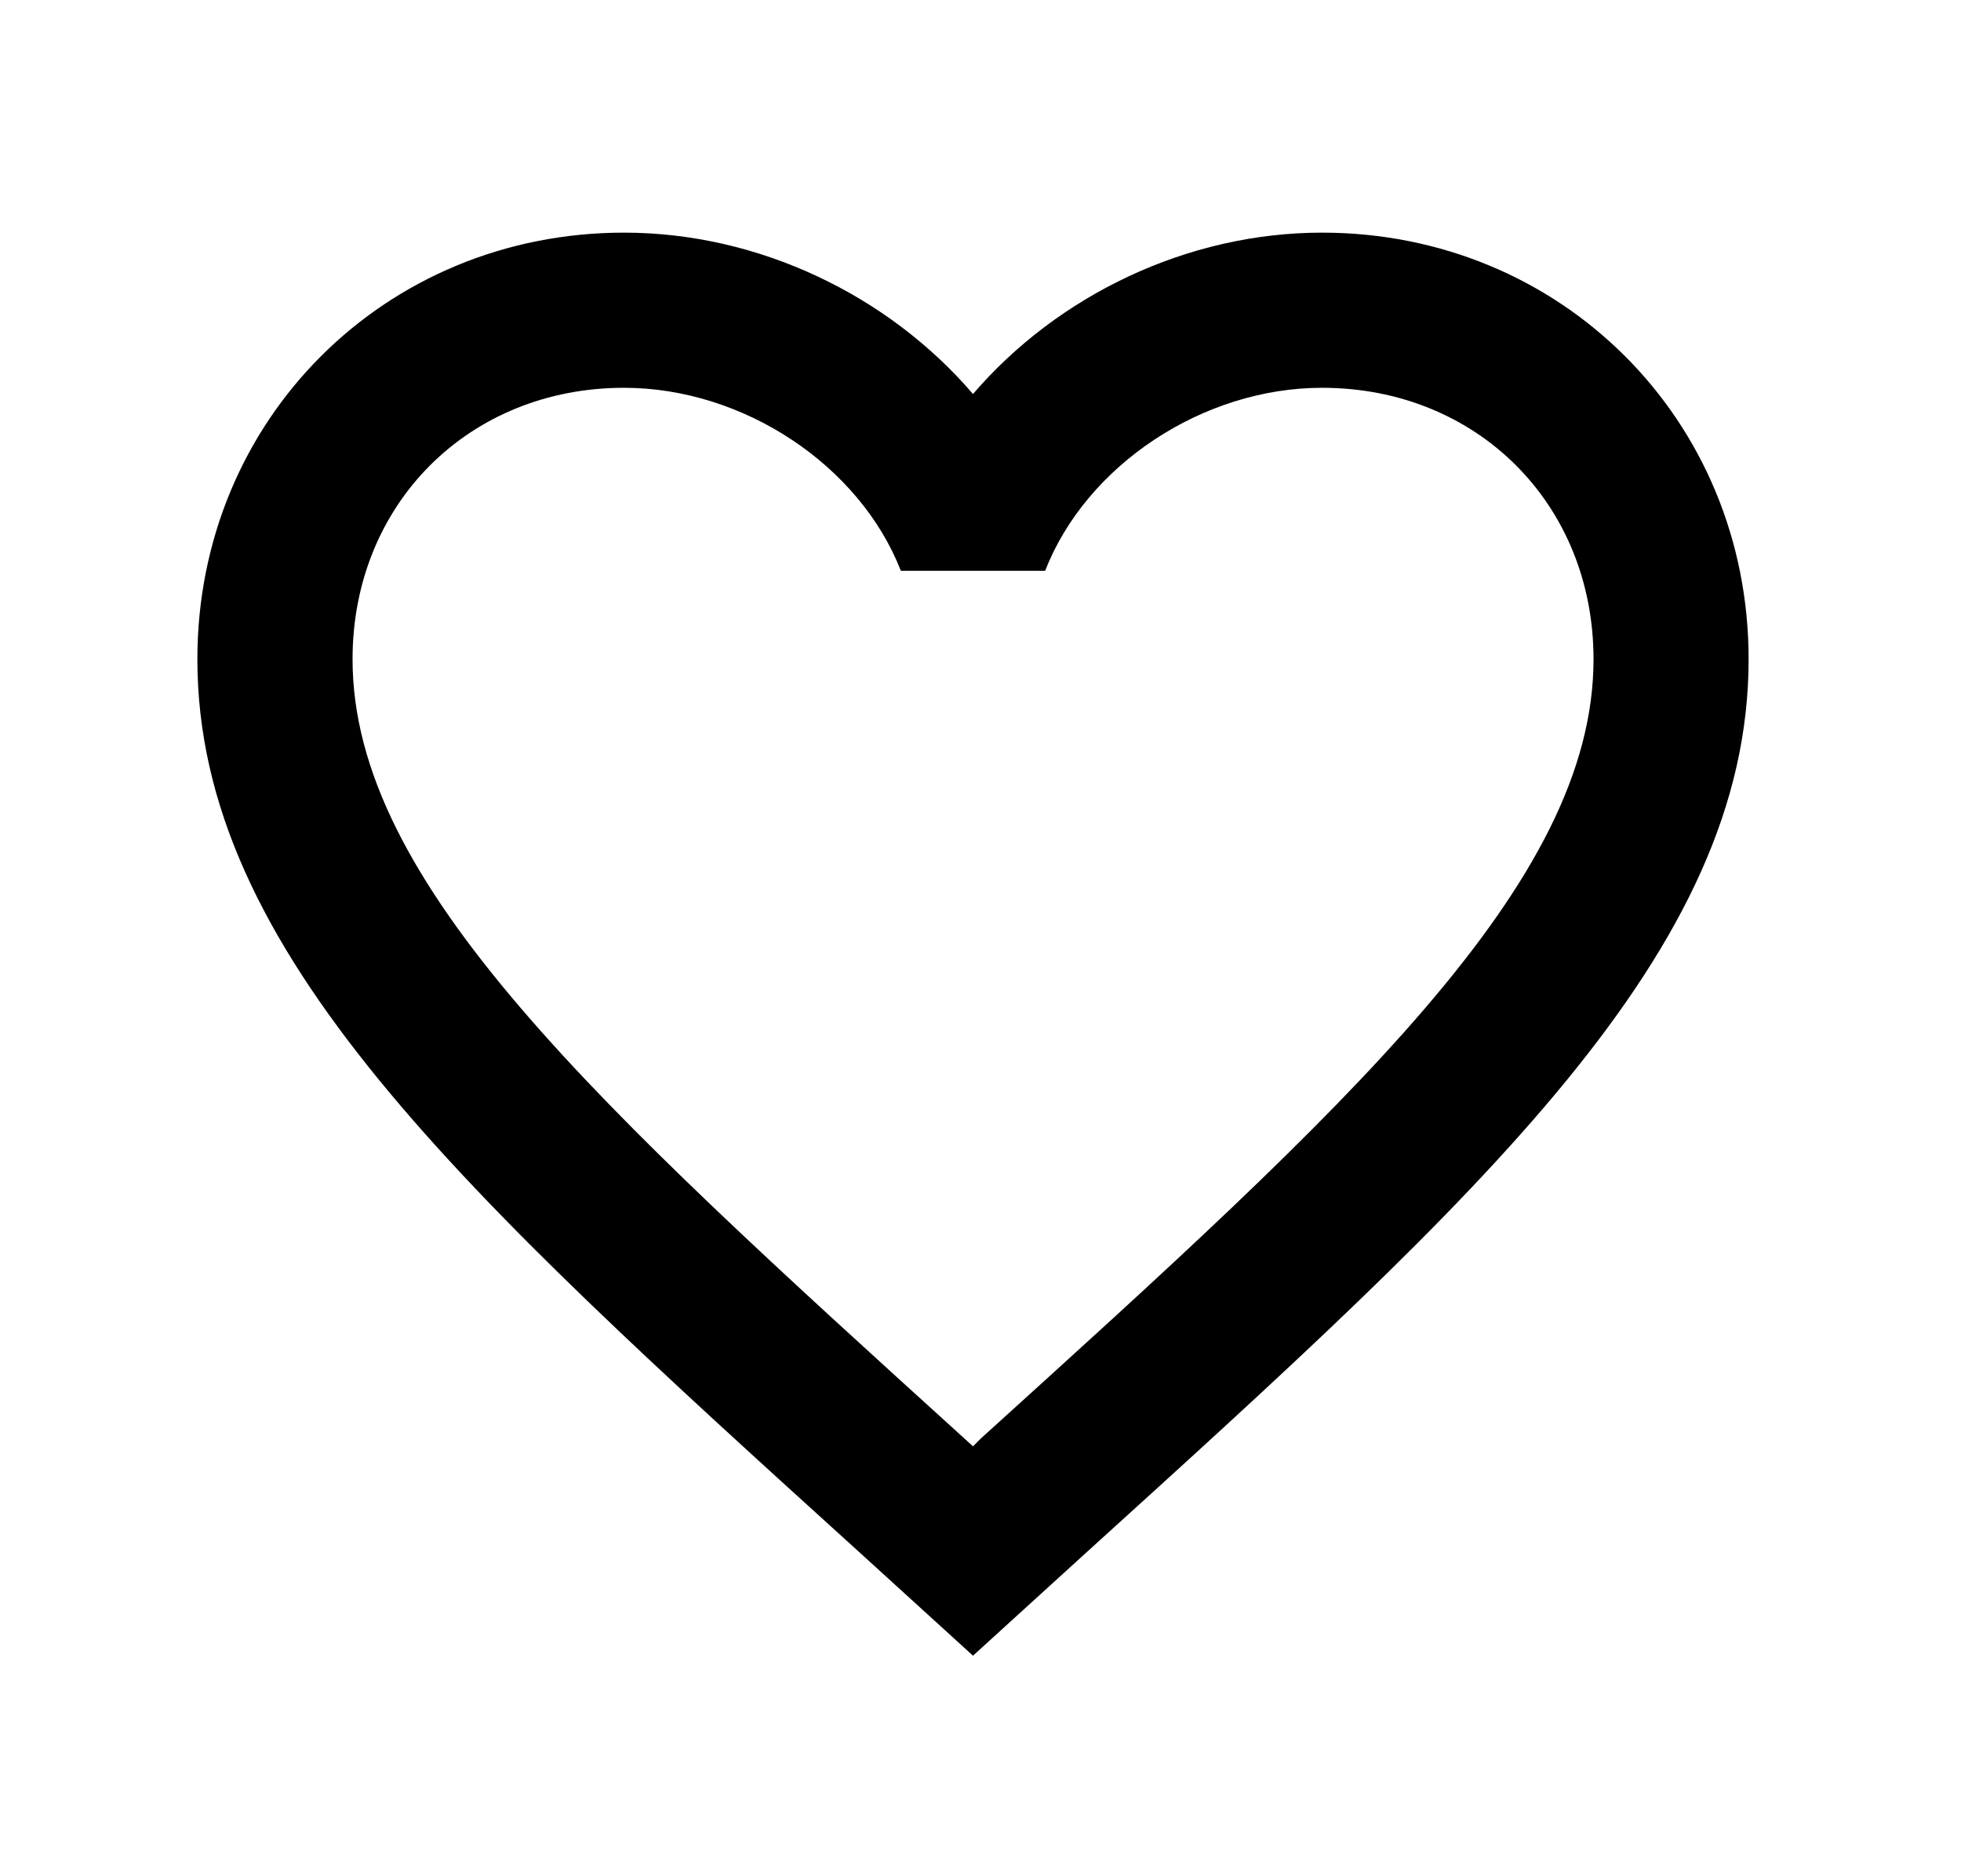
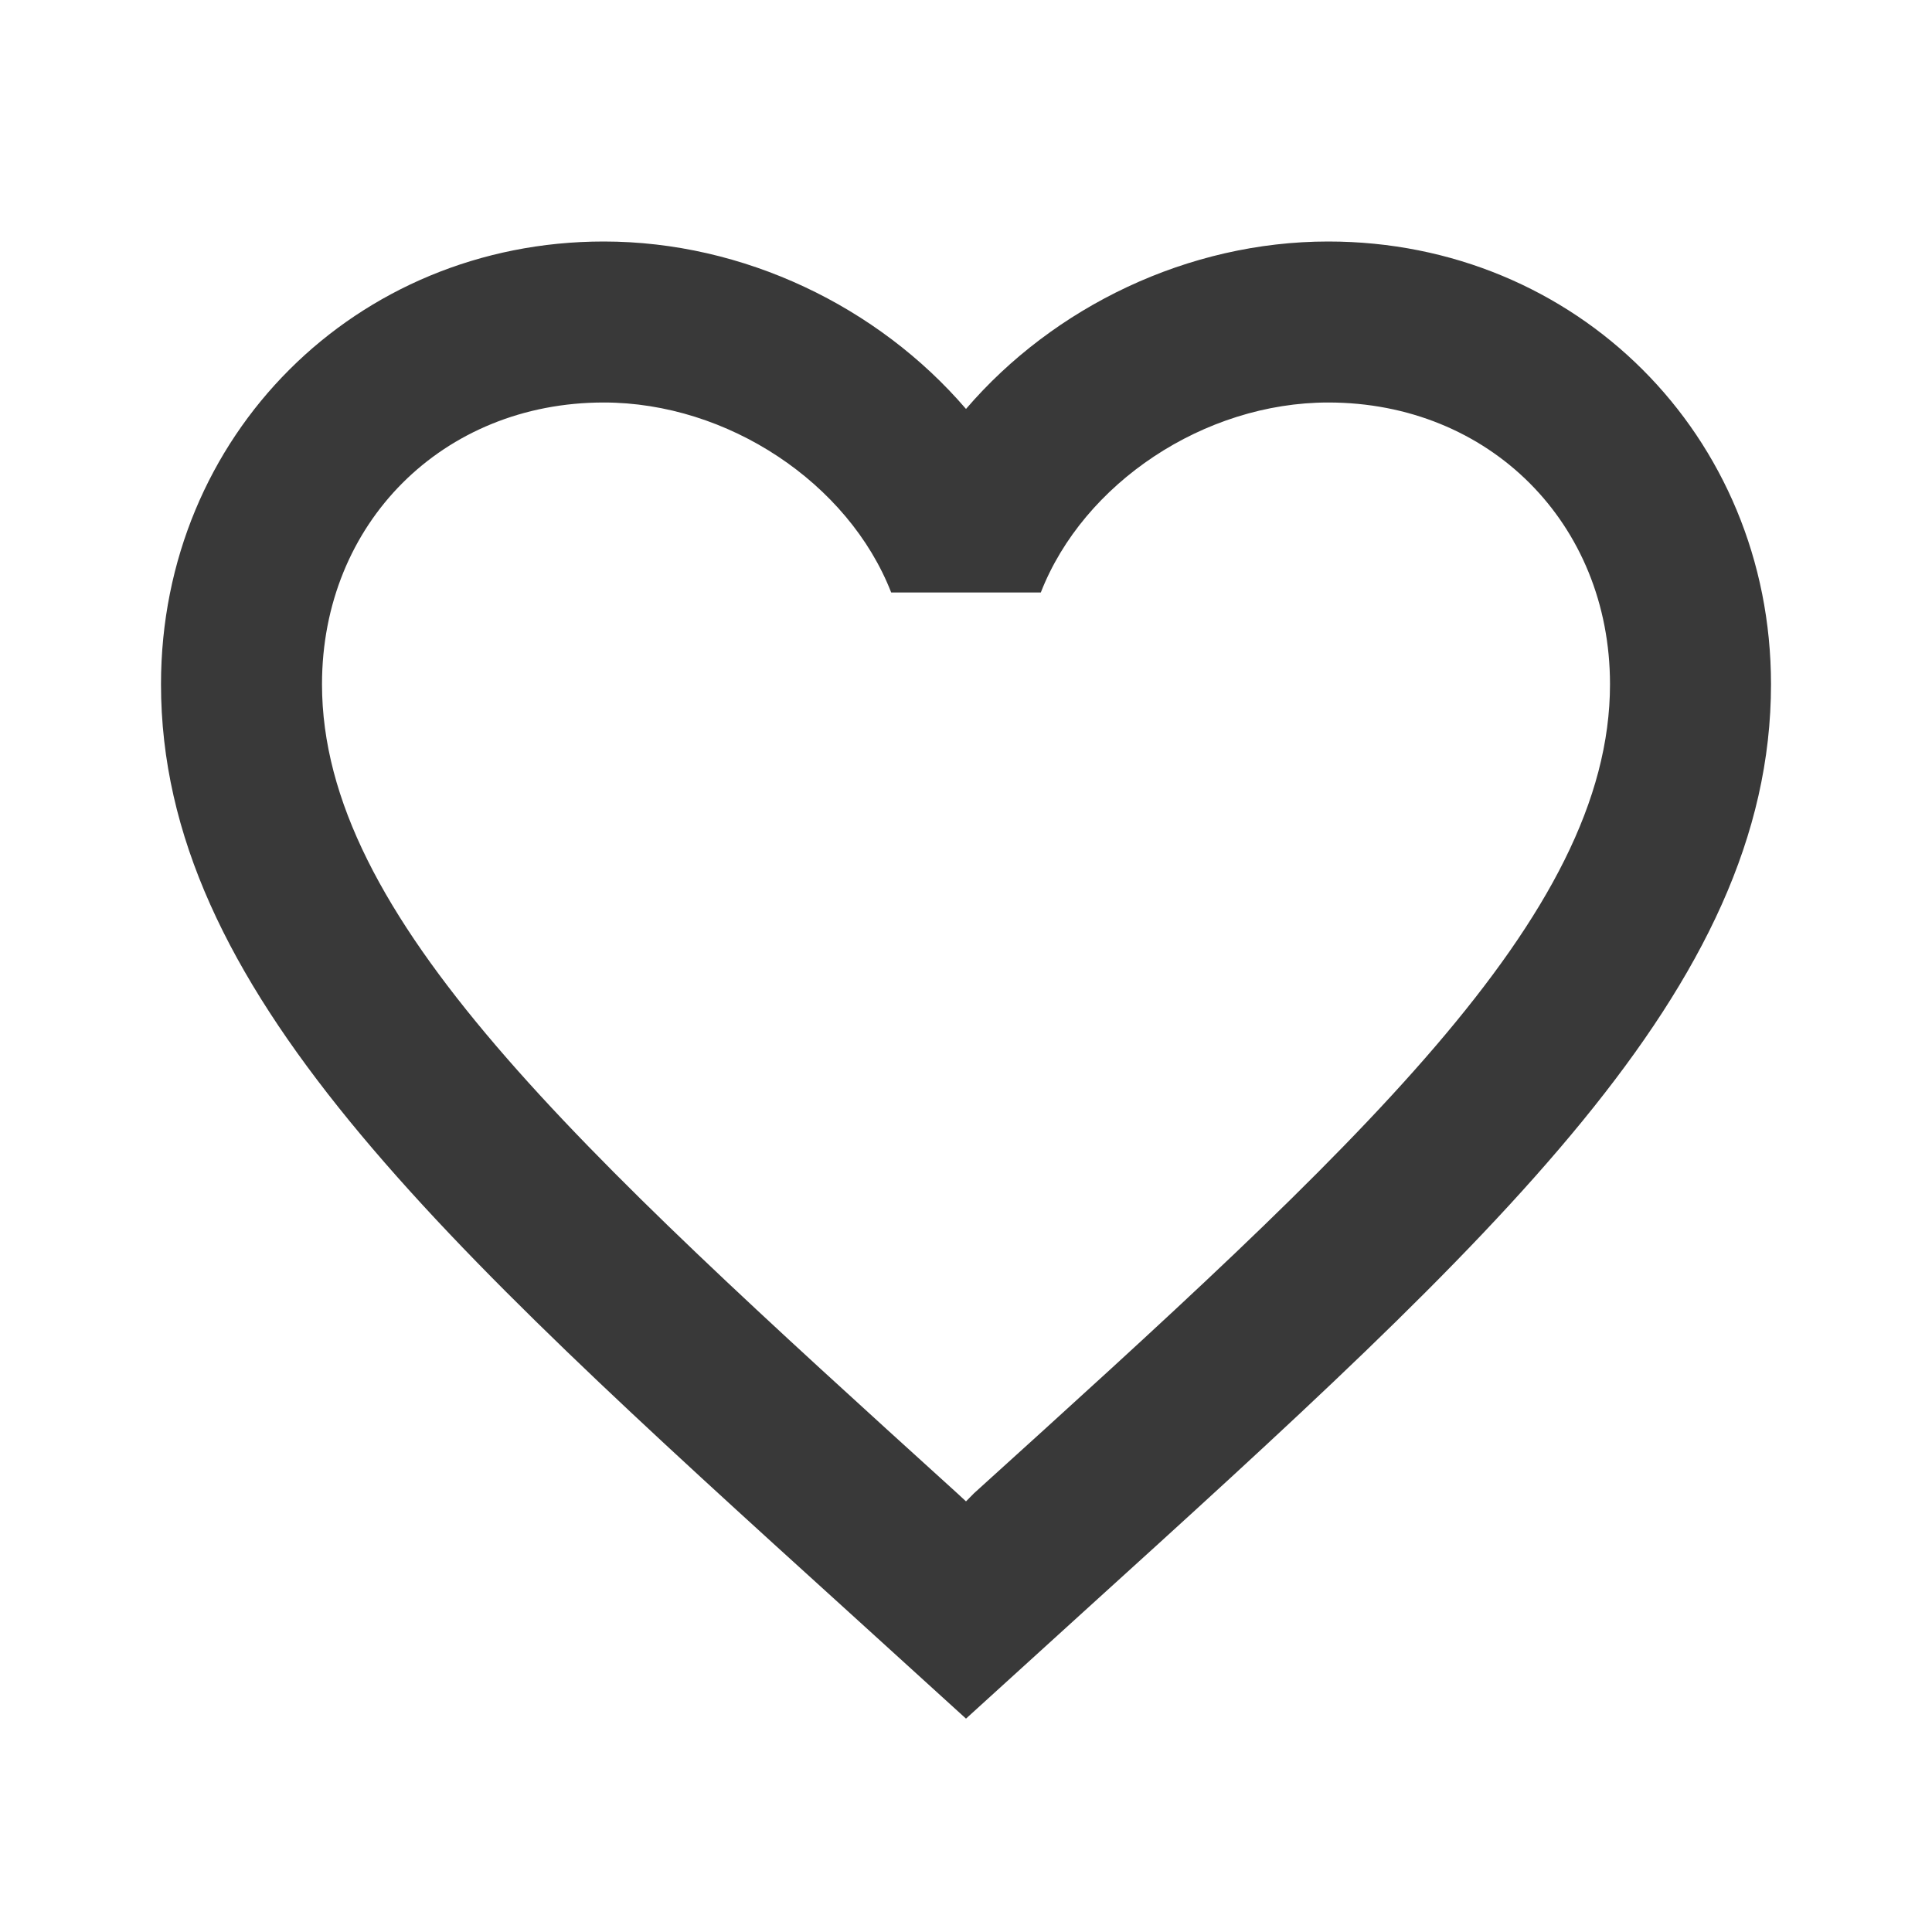
- <svg xmlns="http://www.w3.org/2000/svg" width="23" height="22" viewBox="0 0 23 22" fill="none">
-   <path d="M11.503 16.875L11.412 16.966L11.312 16.875C6.991 12.954 4.135 10.362 4.135 7.733C4.135 5.913 5.499 4.549 7.319 4.549C8.72 4.549 10.084 5.459 10.566 6.696H12.258C12.74 5.459 14.105 4.549 15.506 4.549C17.325 4.549 18.69 5.913 18.69 7.733C18.69 10.362 15.833 12.954 11.503 16.875ZM15.506 2.729C13.923 2.729 12.404 3.466 11.412 4.622C10.421 3.466 8.902 2.729 7.319 2.729C4.517 2.729 2.315 4.922 2.315 7.733C2.315 11.162 5.408 13.973 10.093 18.221L11.412 19.422L12.731 18.221C17.416 13.973 20.509 11.162 20.509 7.733C20.509 4.922 18.308 2.729 15.506 2.729Z" fill="black" />
+ <svg xmlns="http://www.w3.org/2000/svg" width="18" height="18" viewBox="0 0 18 18" fill="none">
+   <path d="M9.075 13.912L9 13.988L8.918 13.912C5.355 10.68 3 8.543 3 6.375C3 4.875 4.125 3.75 5.625 3.75C6.78 3.75 7.905 4.5 8.303 5.52H9.697C10.095 4.5 11.22 3.75 12.375 3.75C13.875 3.75 15 4.875 15 6.375C15 8.543 12.645 10.68 9.075 13.912ZM12.375 2.25C11.07 2.25 9.818 2.857 9 3.81C8.182 2.857 6.93 2.25 5.625 2.25C3.315 2.25 1.5 4.058 1.5 6.375C1.5 9.203 4.05 11.52 7.912 15.023L9 16.012L10.088 15.023C13.95 11.52 16.5 9.203 16.5 6.375C16.5 4.058 14.685 2.25 12.375 2.25Z" fill="#393939" />
</svg>
